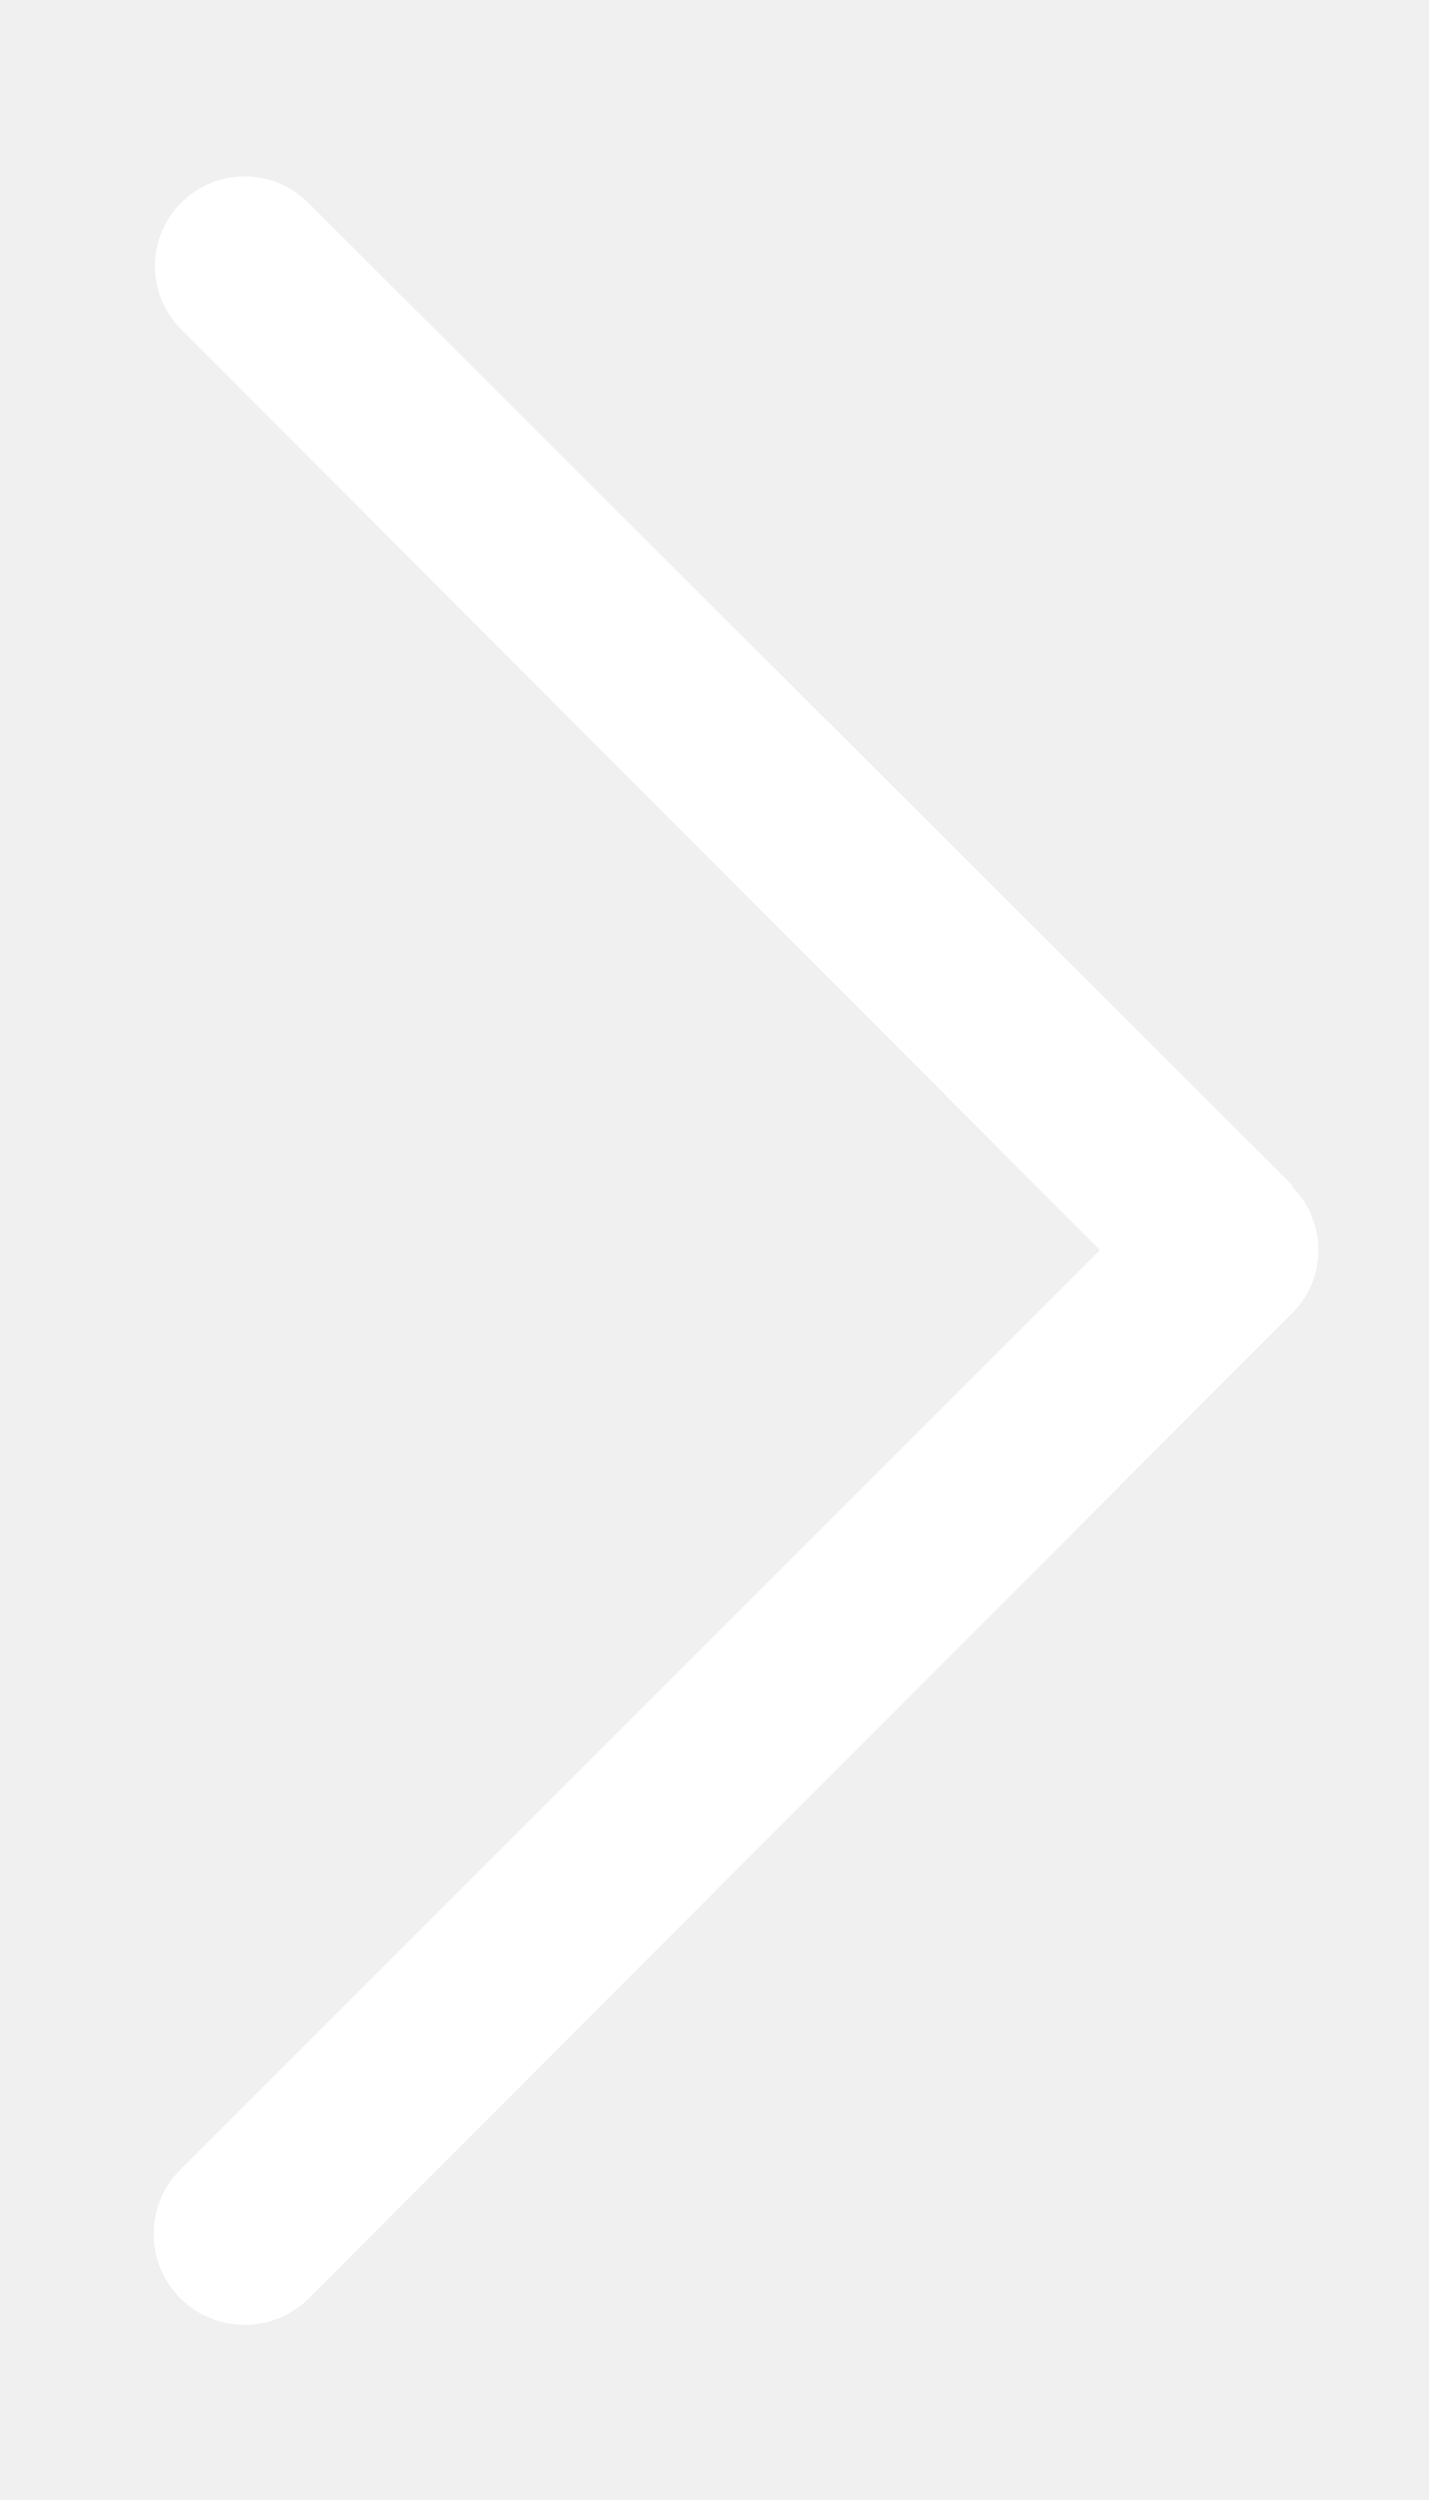
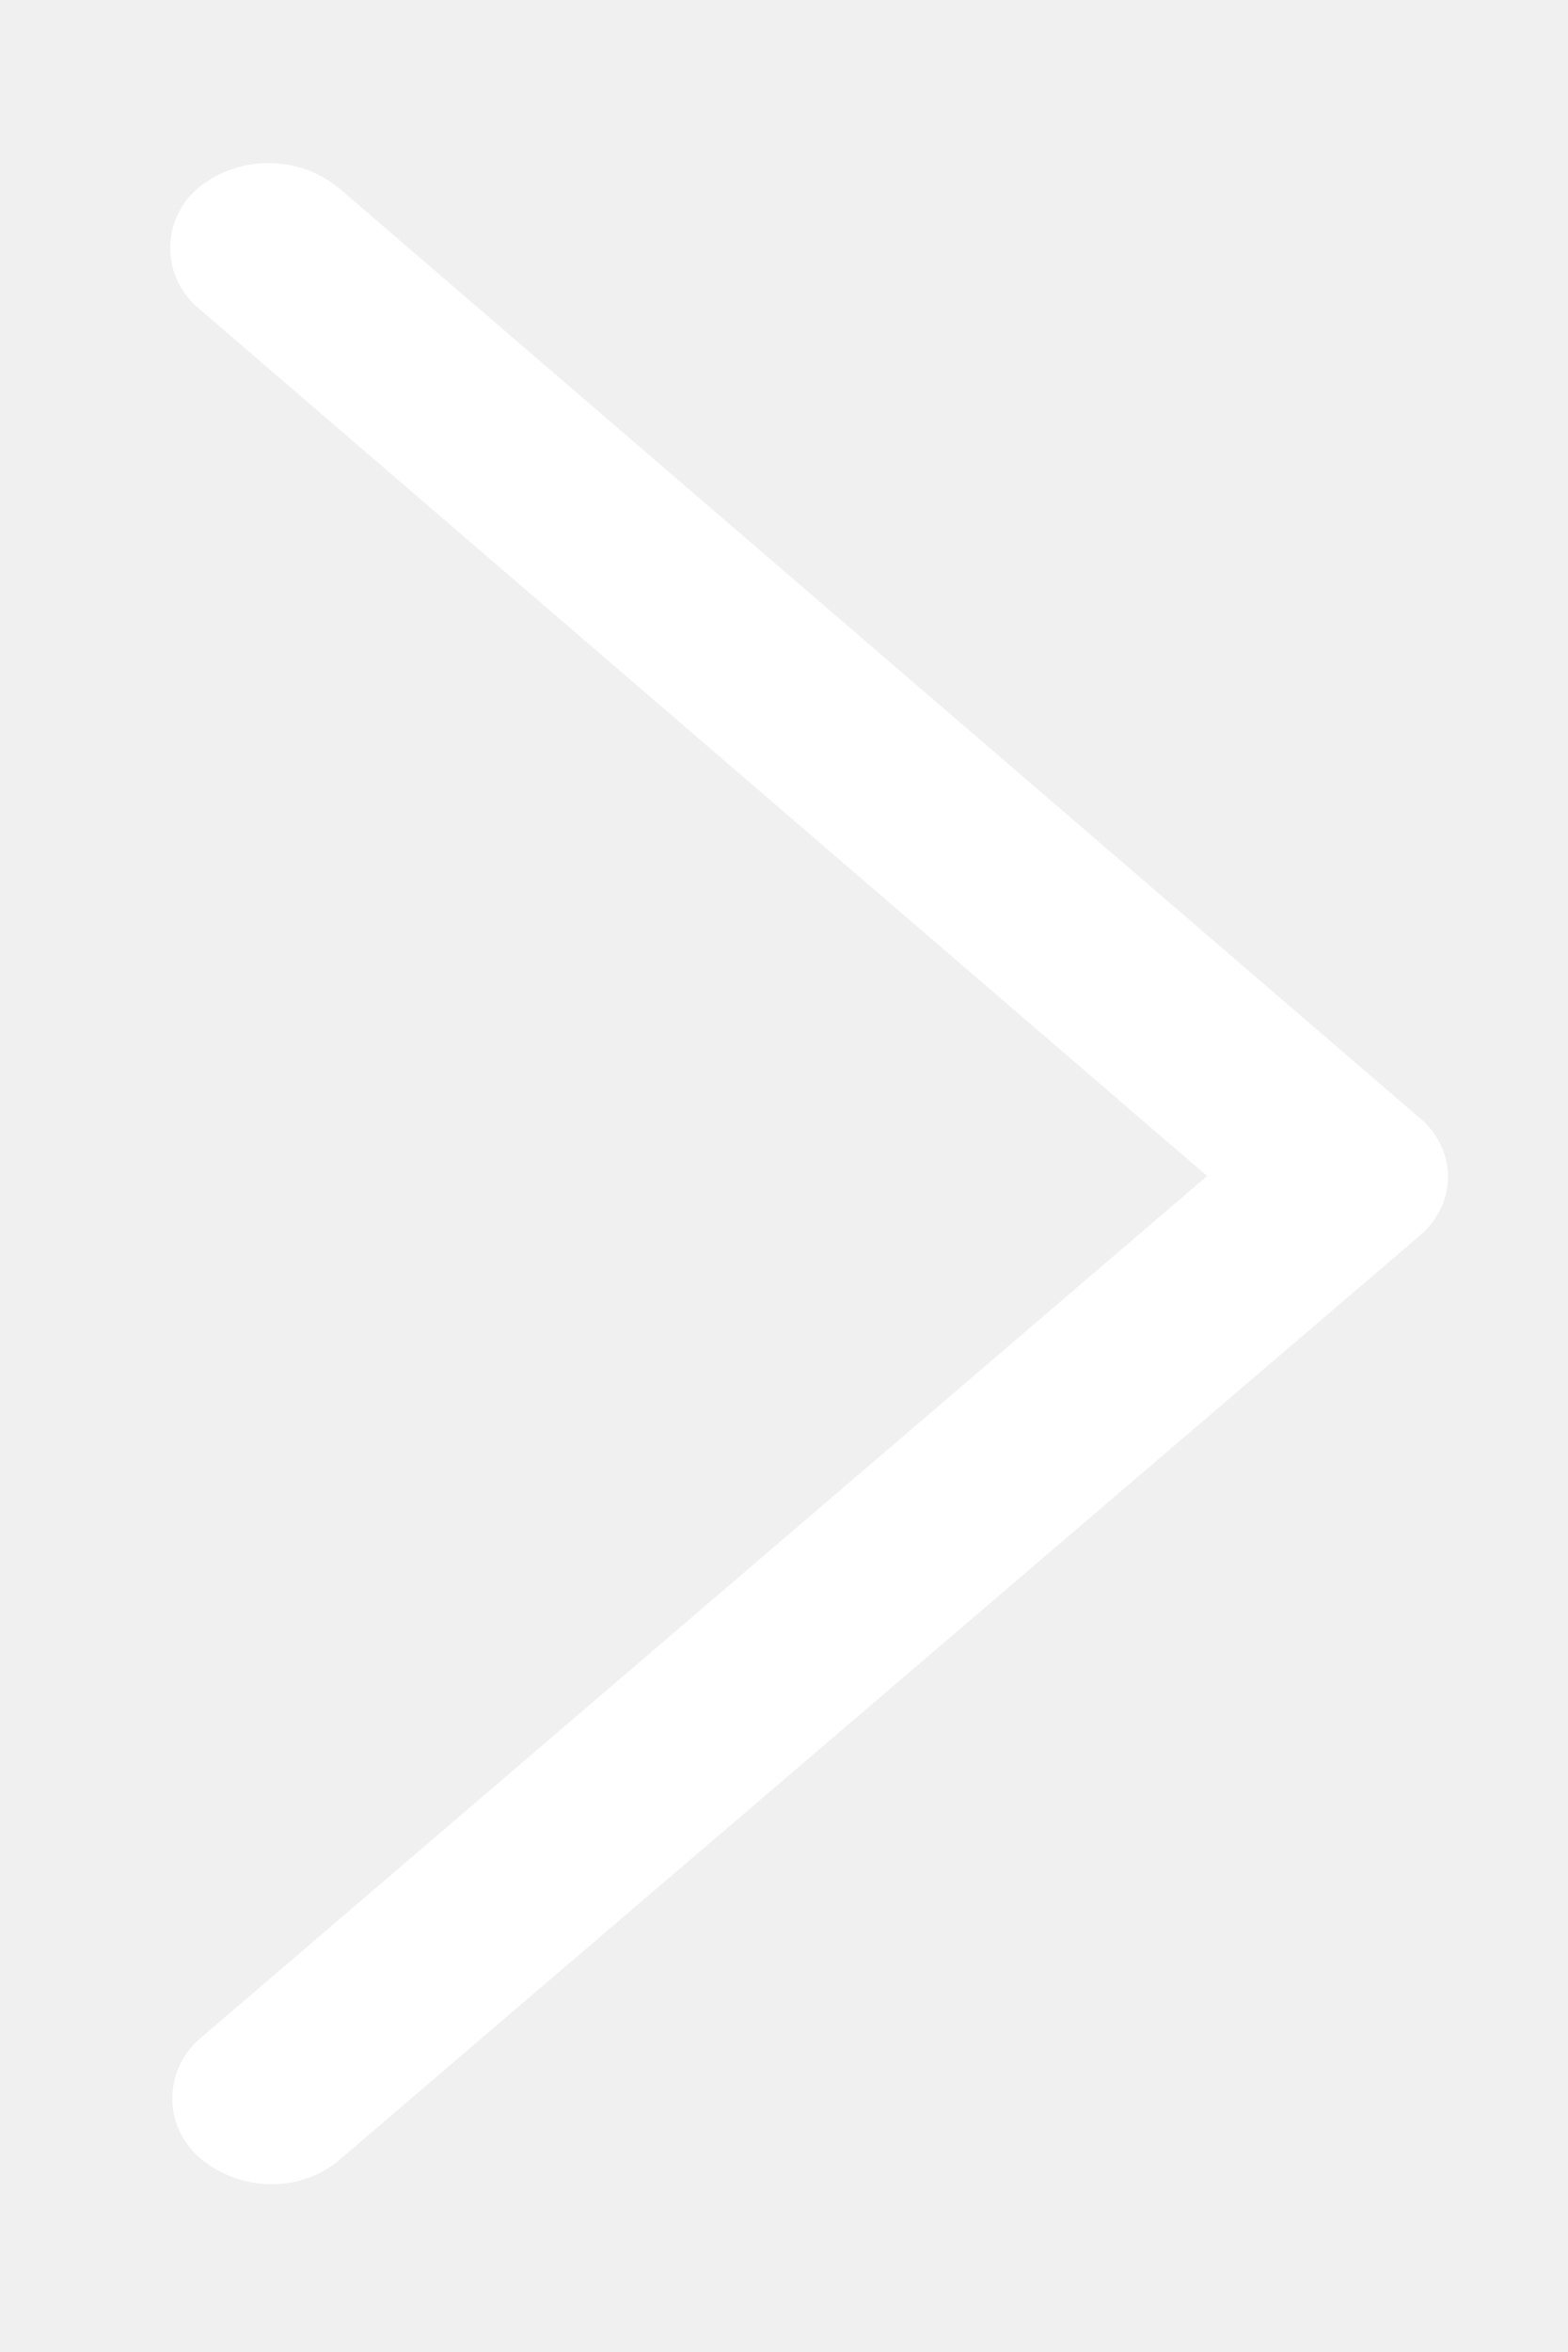
- <svg xmlns="http://www.w3.org/2000/svg" width="8" height="14" fill="none">
-   <path d="M7.24 6.64l-5.51-5.5a.5.5 0 10-.72.7L6.16 7l-5.15 5.15a.5.5 0 00.72.72l5.5-5.51a.5.5 0 000-.72z" fill="#ffffff" />
+ <svg xmlns="http://www.w3.org/2000/svg" width="8" height="12" fill="none">
+   <path d="M7.24 5.7L1.73.96a.57.57 0 00-.72 0 .4.4 0 000 .61L6.16 6l-5.15 4.41a.4.4 0 00.01.6c.2.17.5.18.7.02L7.25 6.3A.4.4 0 007.39 6a.4.4 0 00-.15-.3z" fill="#FFFFFF" />
</svg>
